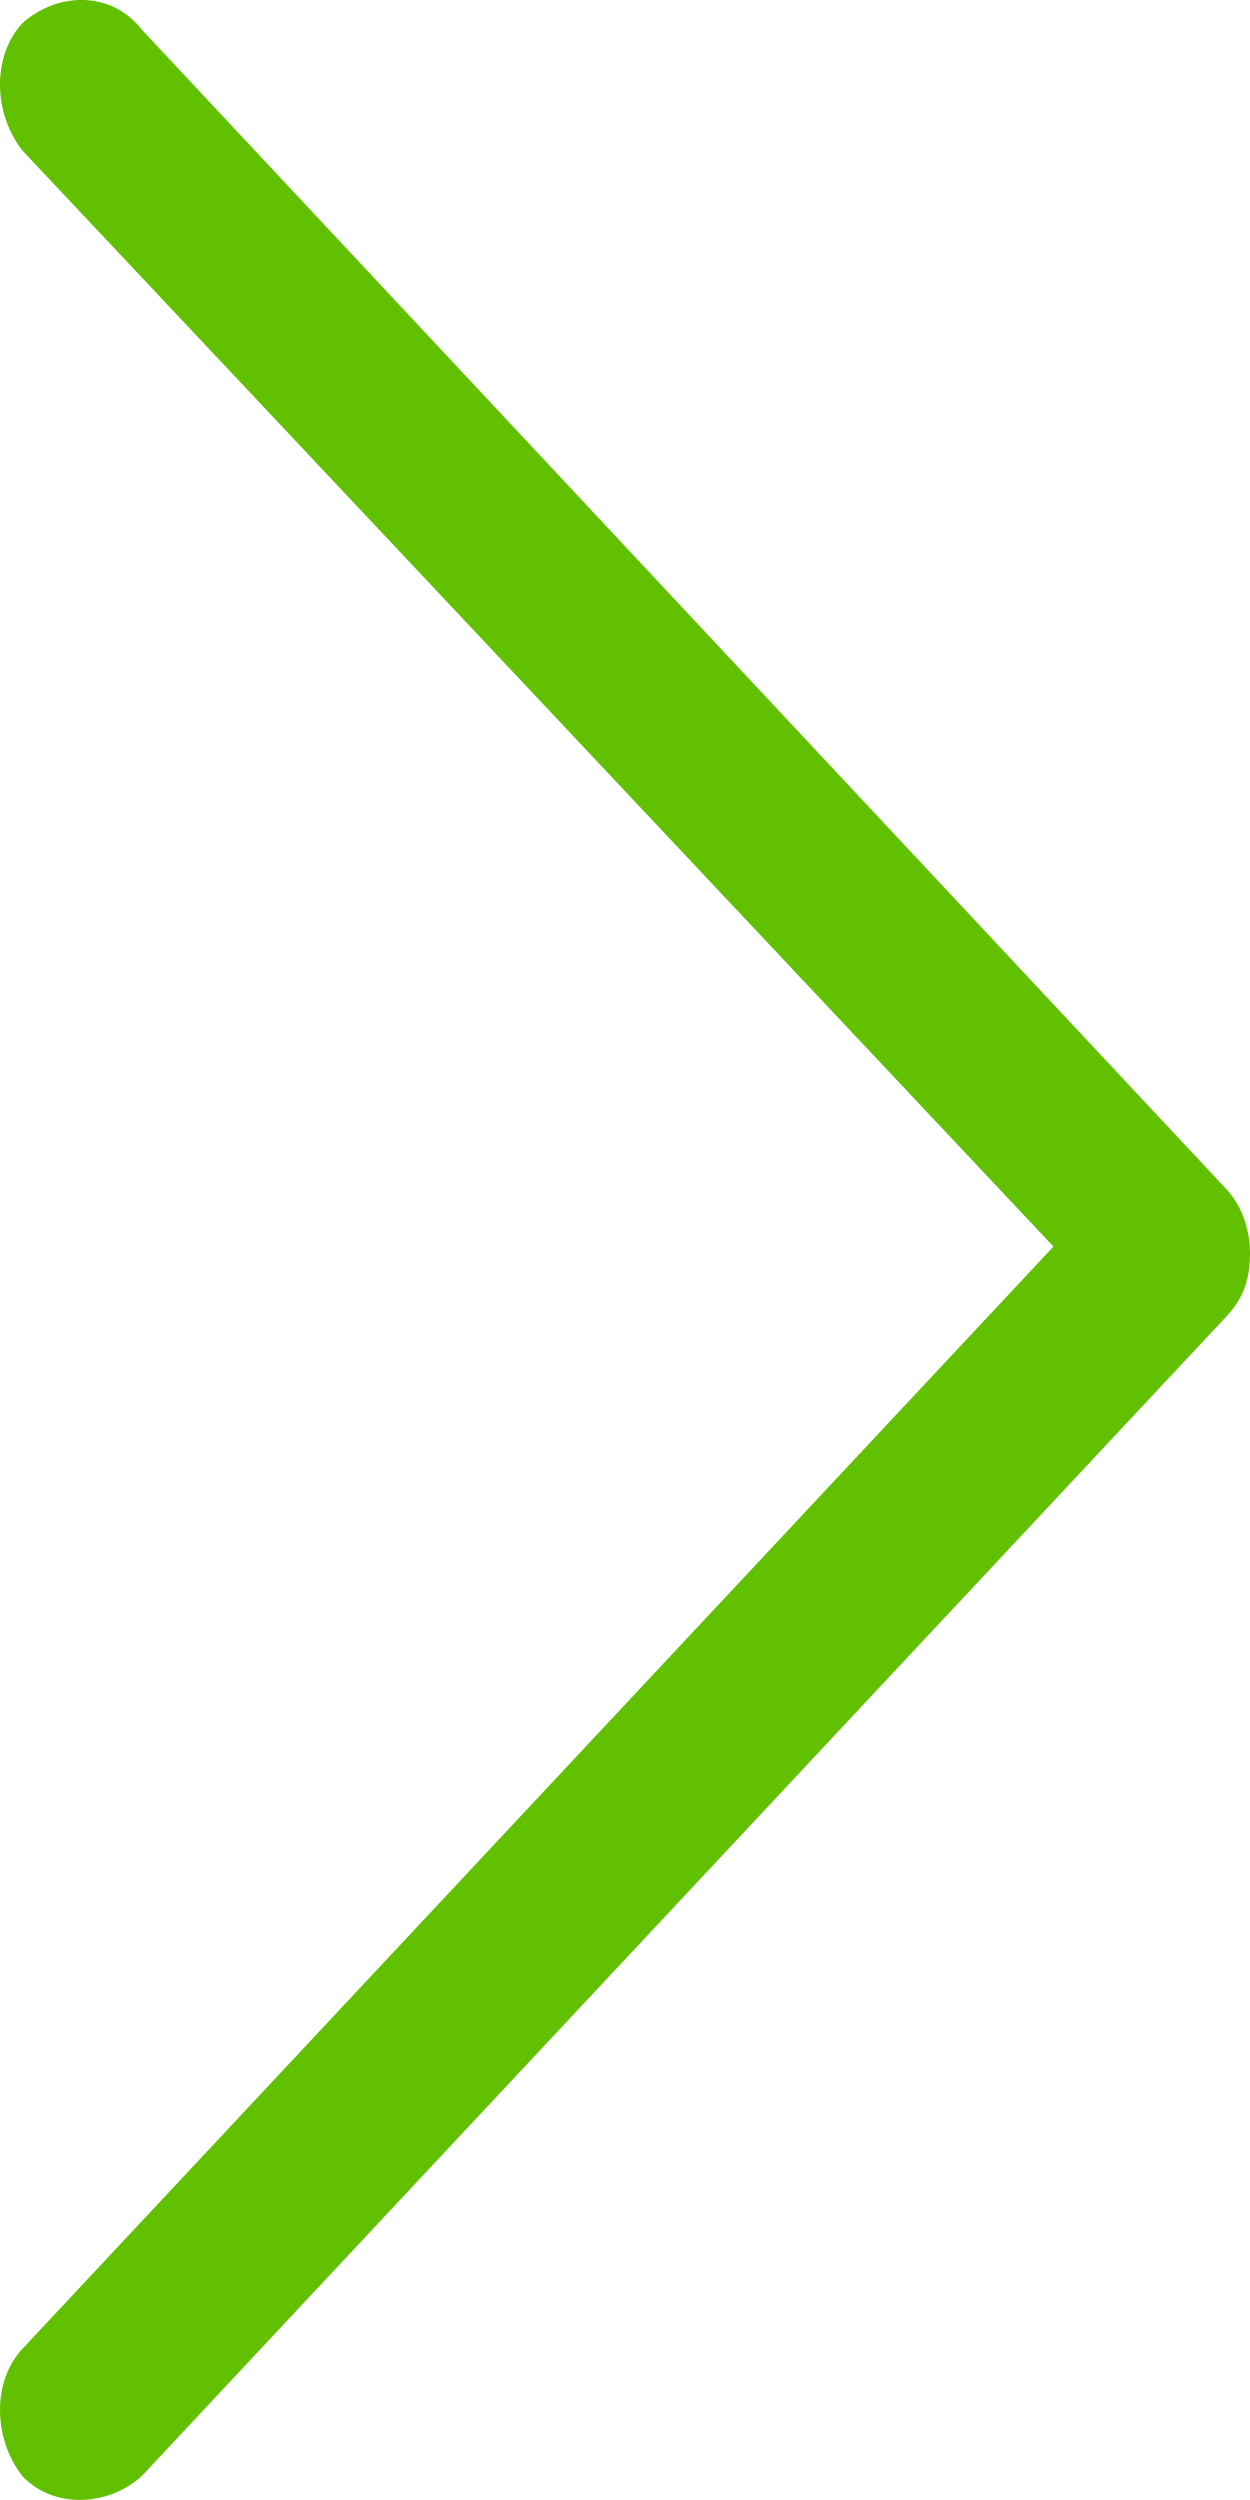
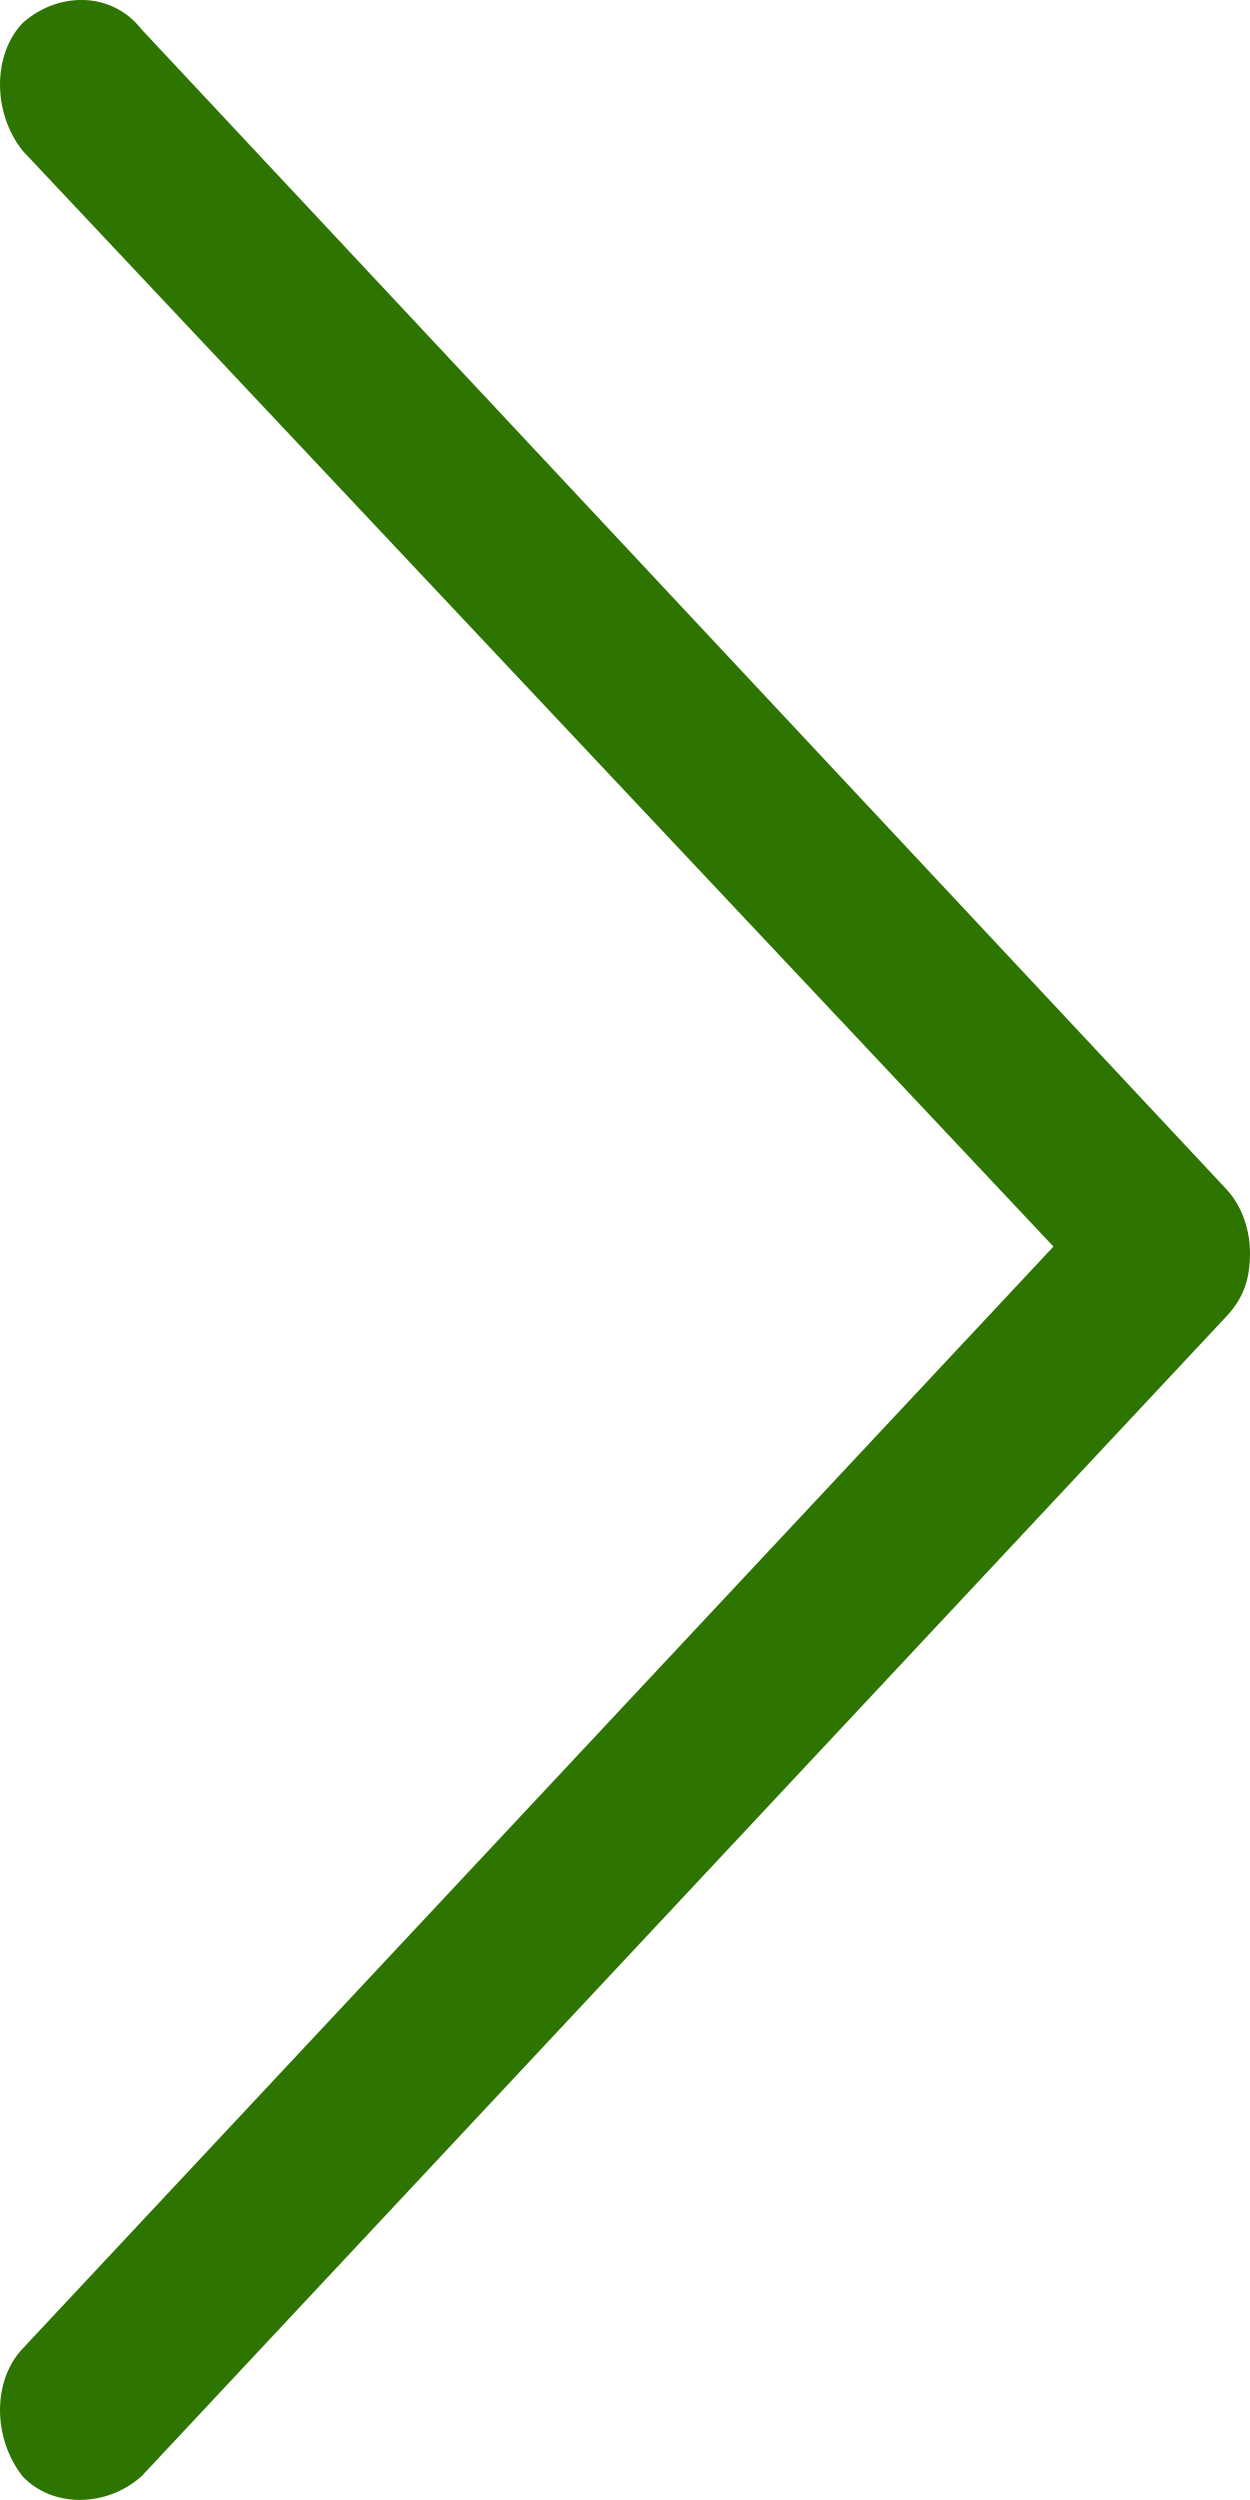
<svg xmlns="http://www.w3.org/2000/svg" width="4" height="8" viewBox="0 0 4 8" fill="none">
-   <path d="M0.072 0.074C-0.024 0.176 -0.024 0.36 0.072 0.482L3.371 3.989L0.072 7.516C-0.024 7.618 -0.024 7.801 0.072 7.924C0.167 8.025 0.339 8.025 0.453 7.924L3.924 4.213C3.981 4.152 4 4.091 4 4.009C4 3.948 3.981 3.866 3.924 3.805L0.453 0.094C0.358 -0.028 0.186 -0.028 0.072 0.074Z" fill="#61C100" />
+   <path d="M0.072 0.074C-0.024 0.176 -0.024 0.36 0.072 0.482L3.371 3.989L0.072 7.516C-0.024 7.618 -0.024 7.801 0.072 7.924C0.167 8.025 0.339 8.025 0.453 7.924L3.924 4.213C3.981 4.152 4 4.091 4 4.009C4 3.948 3.981 3.866 3.924 3.805L0.453 0.094C0.358 -0.028 0.186 -0.028 0.072 0.074Z" fill="#2d7500" />
</svg>
